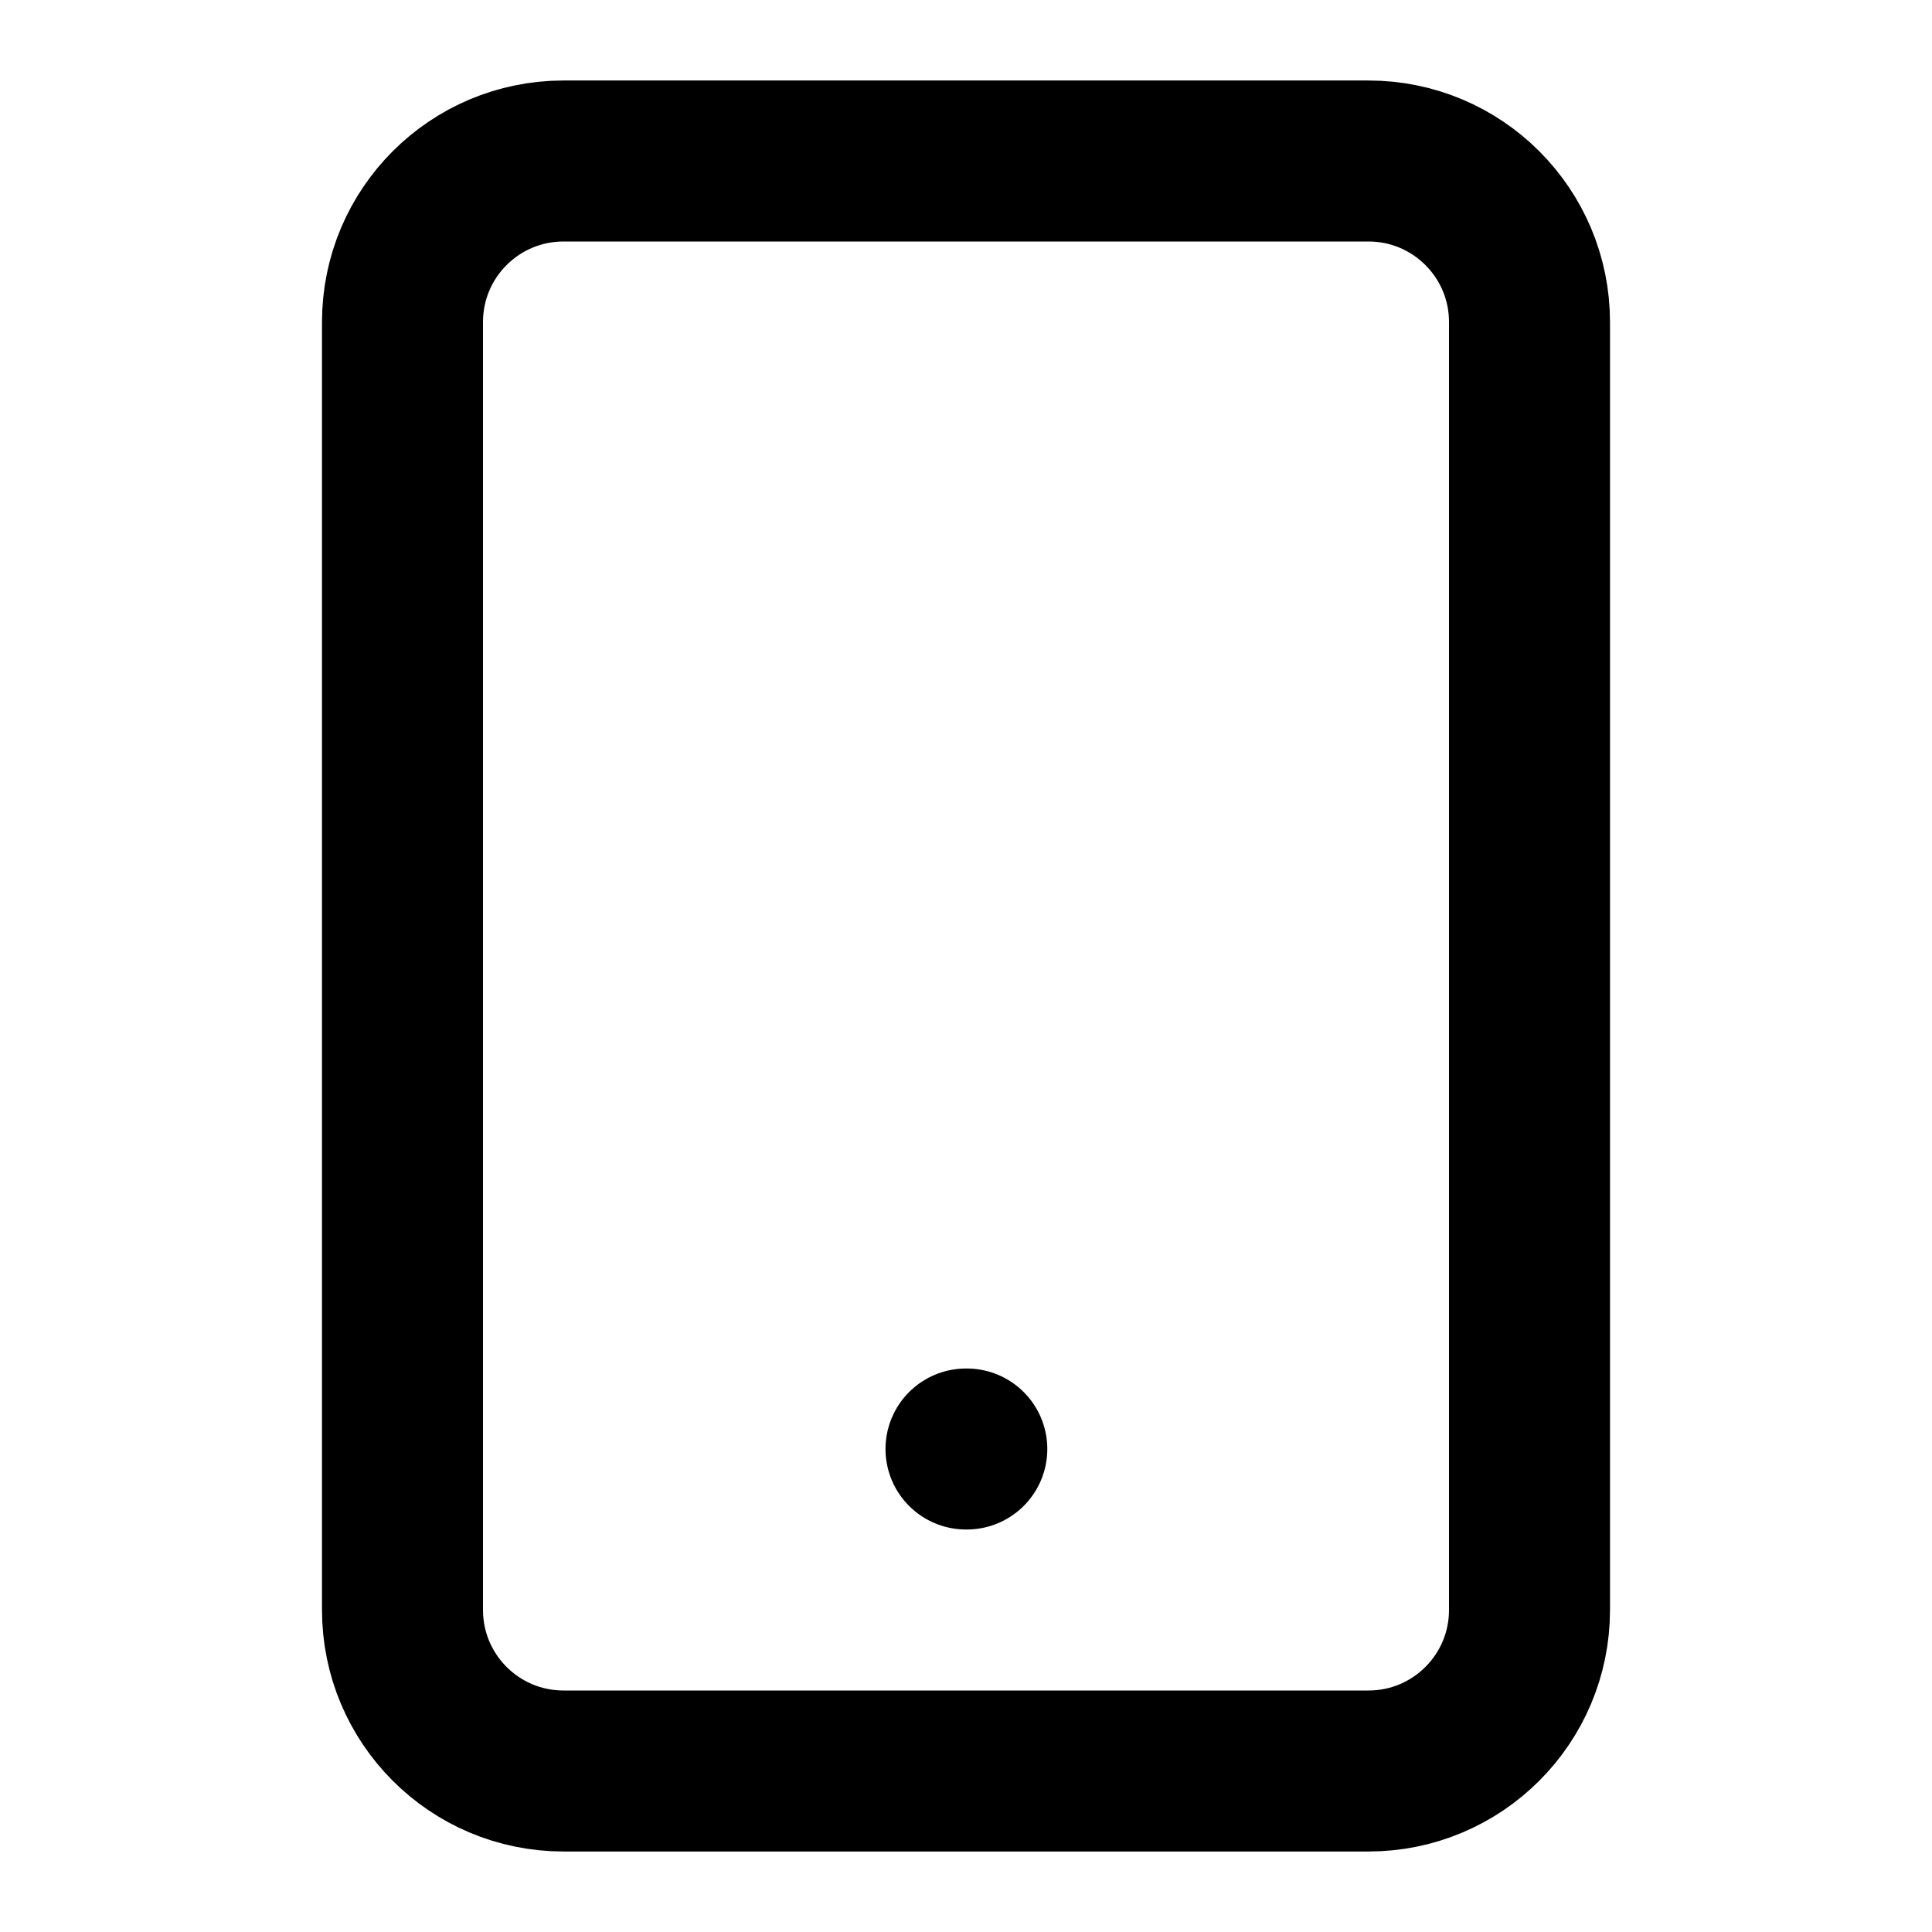
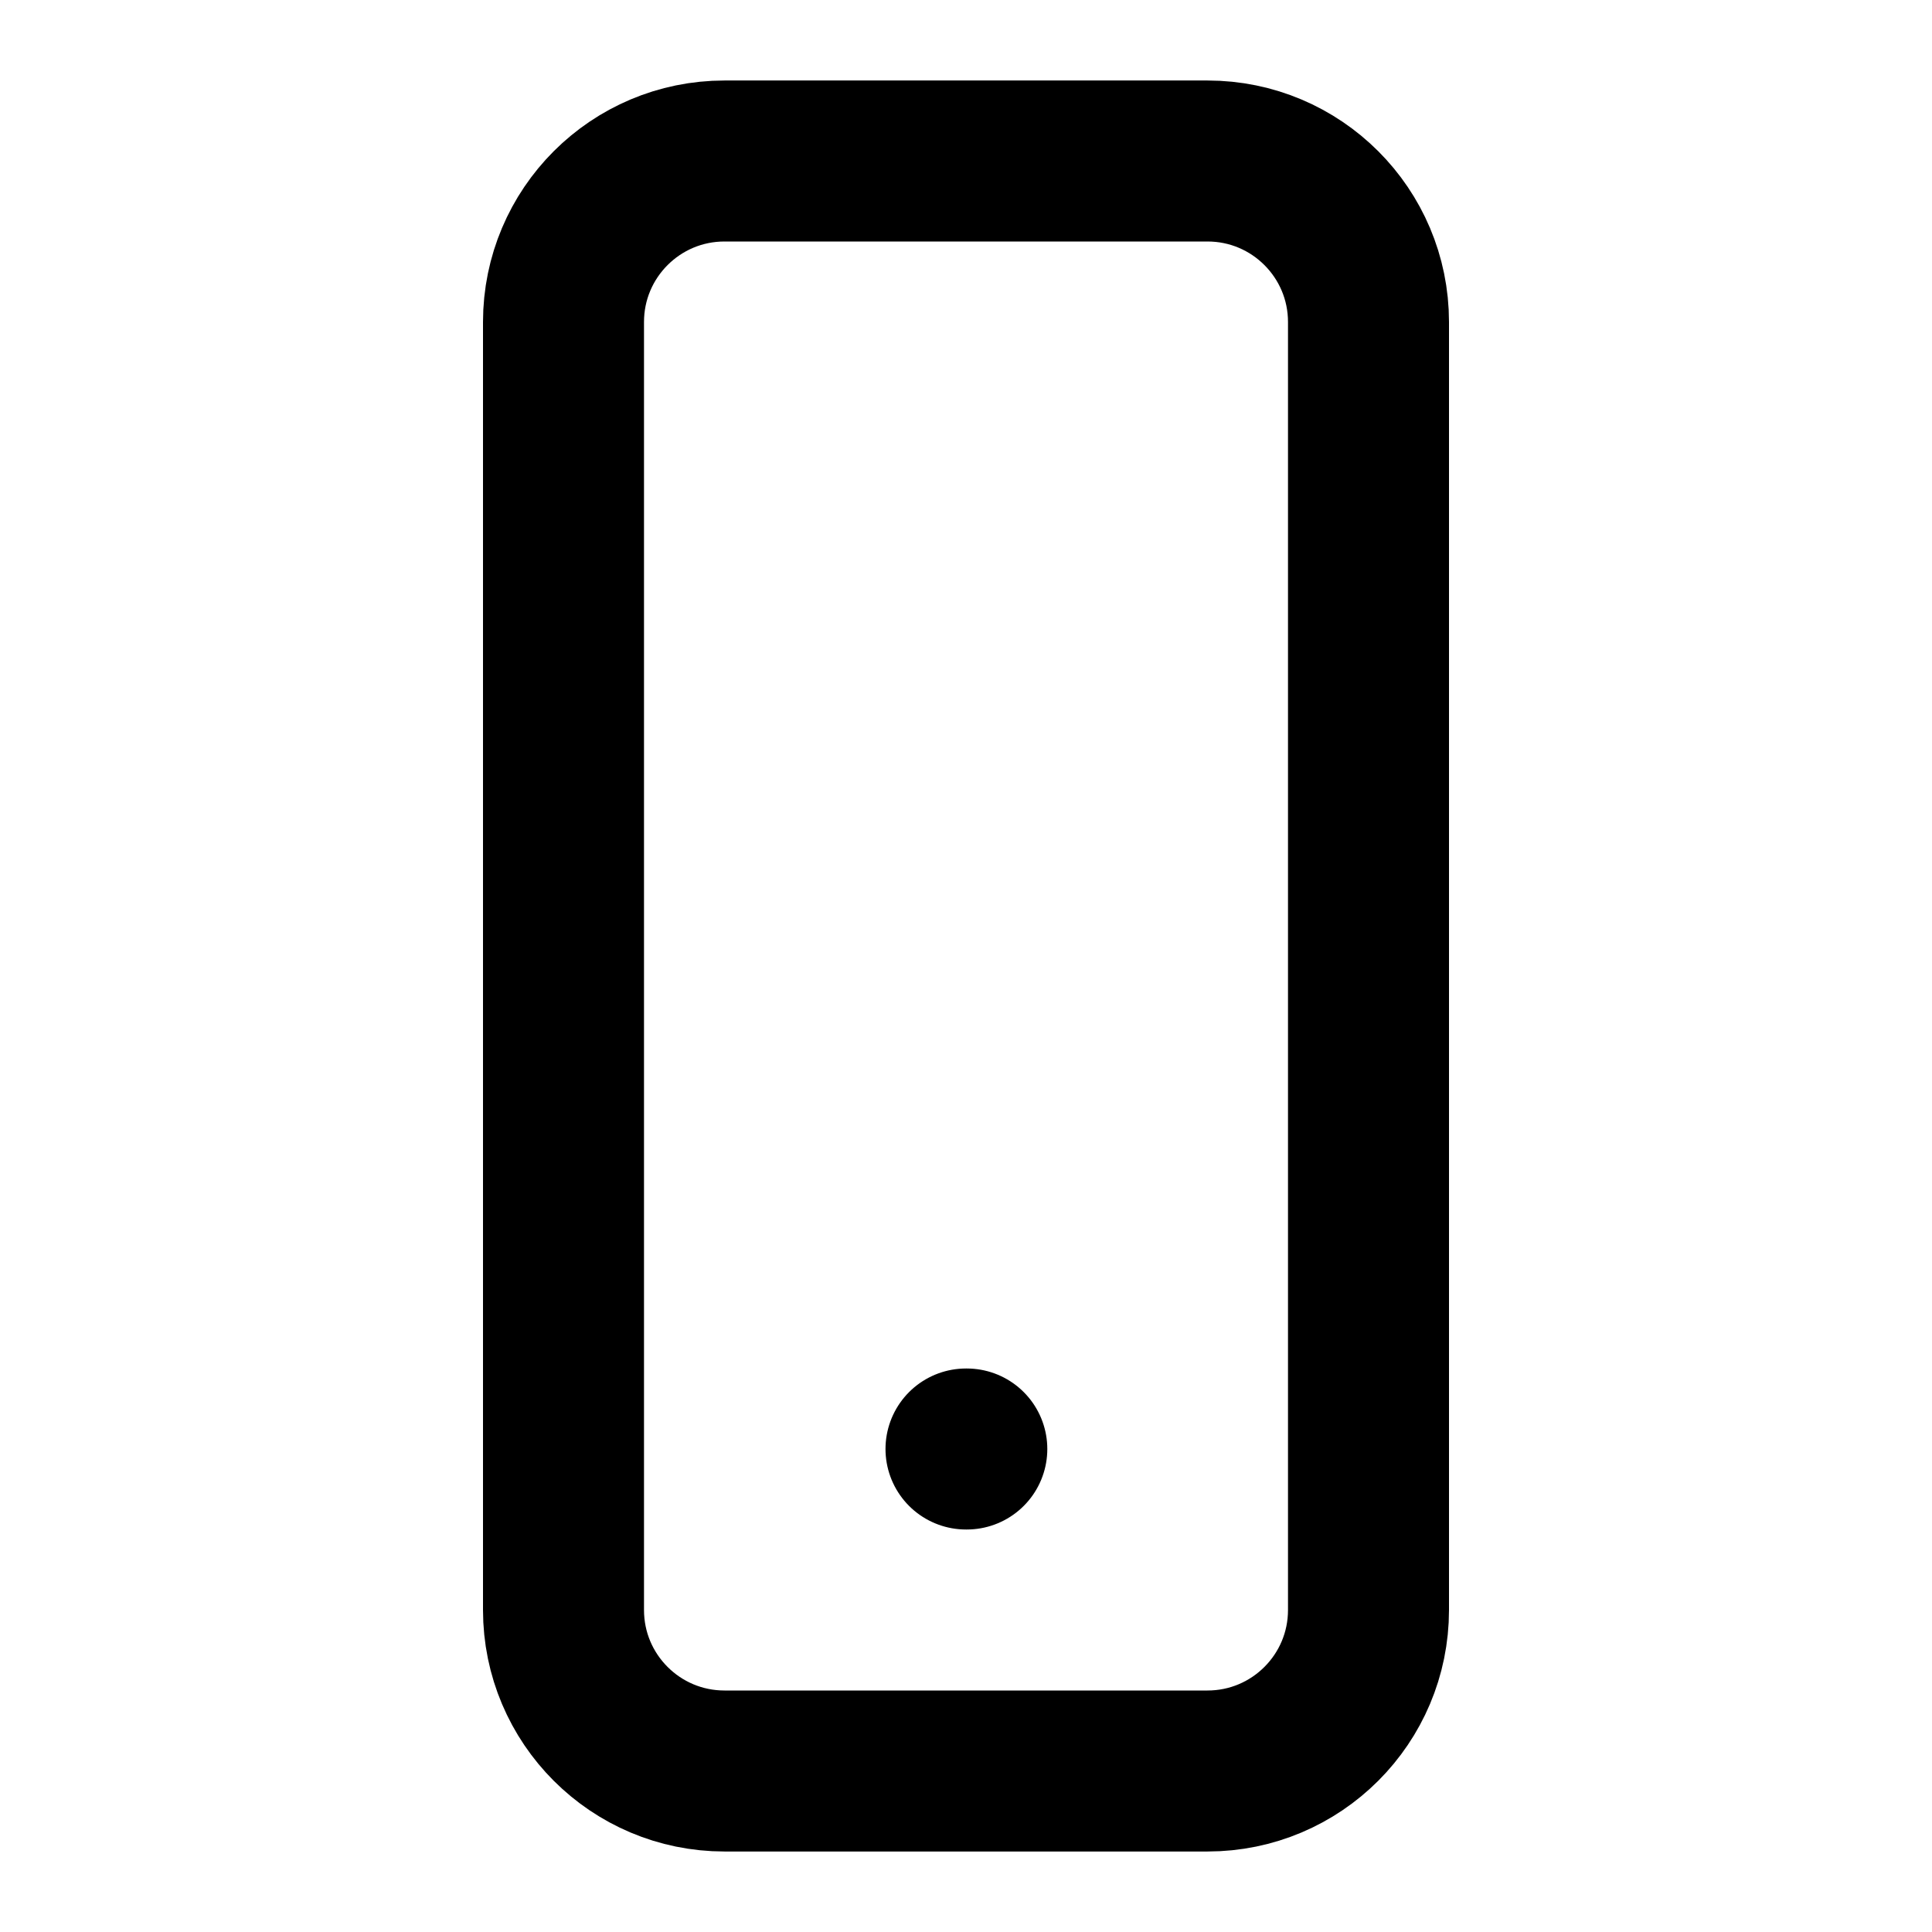
- <svg xmlns="http://www.w3.org/2000/svg" class="lucide lucide-smartphone" width="24" height="24" viewBox="0 0 24 24" fill="none" stroke="currentColor" stroke-width="2" stroke-linecap="round" stroke-linejoin="round">
-   <rect width="14" height="20" x="5" y="2" rx="2" ry="2" />
+ <svg xmlns="http://www.w3.org/2000/svg" width="24" height="24" viewBox="0 0 24 24" fill="none" stroke="currentColor" stroke-width="2" stroke-linecap="round" stroke-linejoin="round">
+   <rect width="10" height="20" x="7" y="2" rx="2" ry="2" />
  <path d="M12 18h.01" />
</svg>
